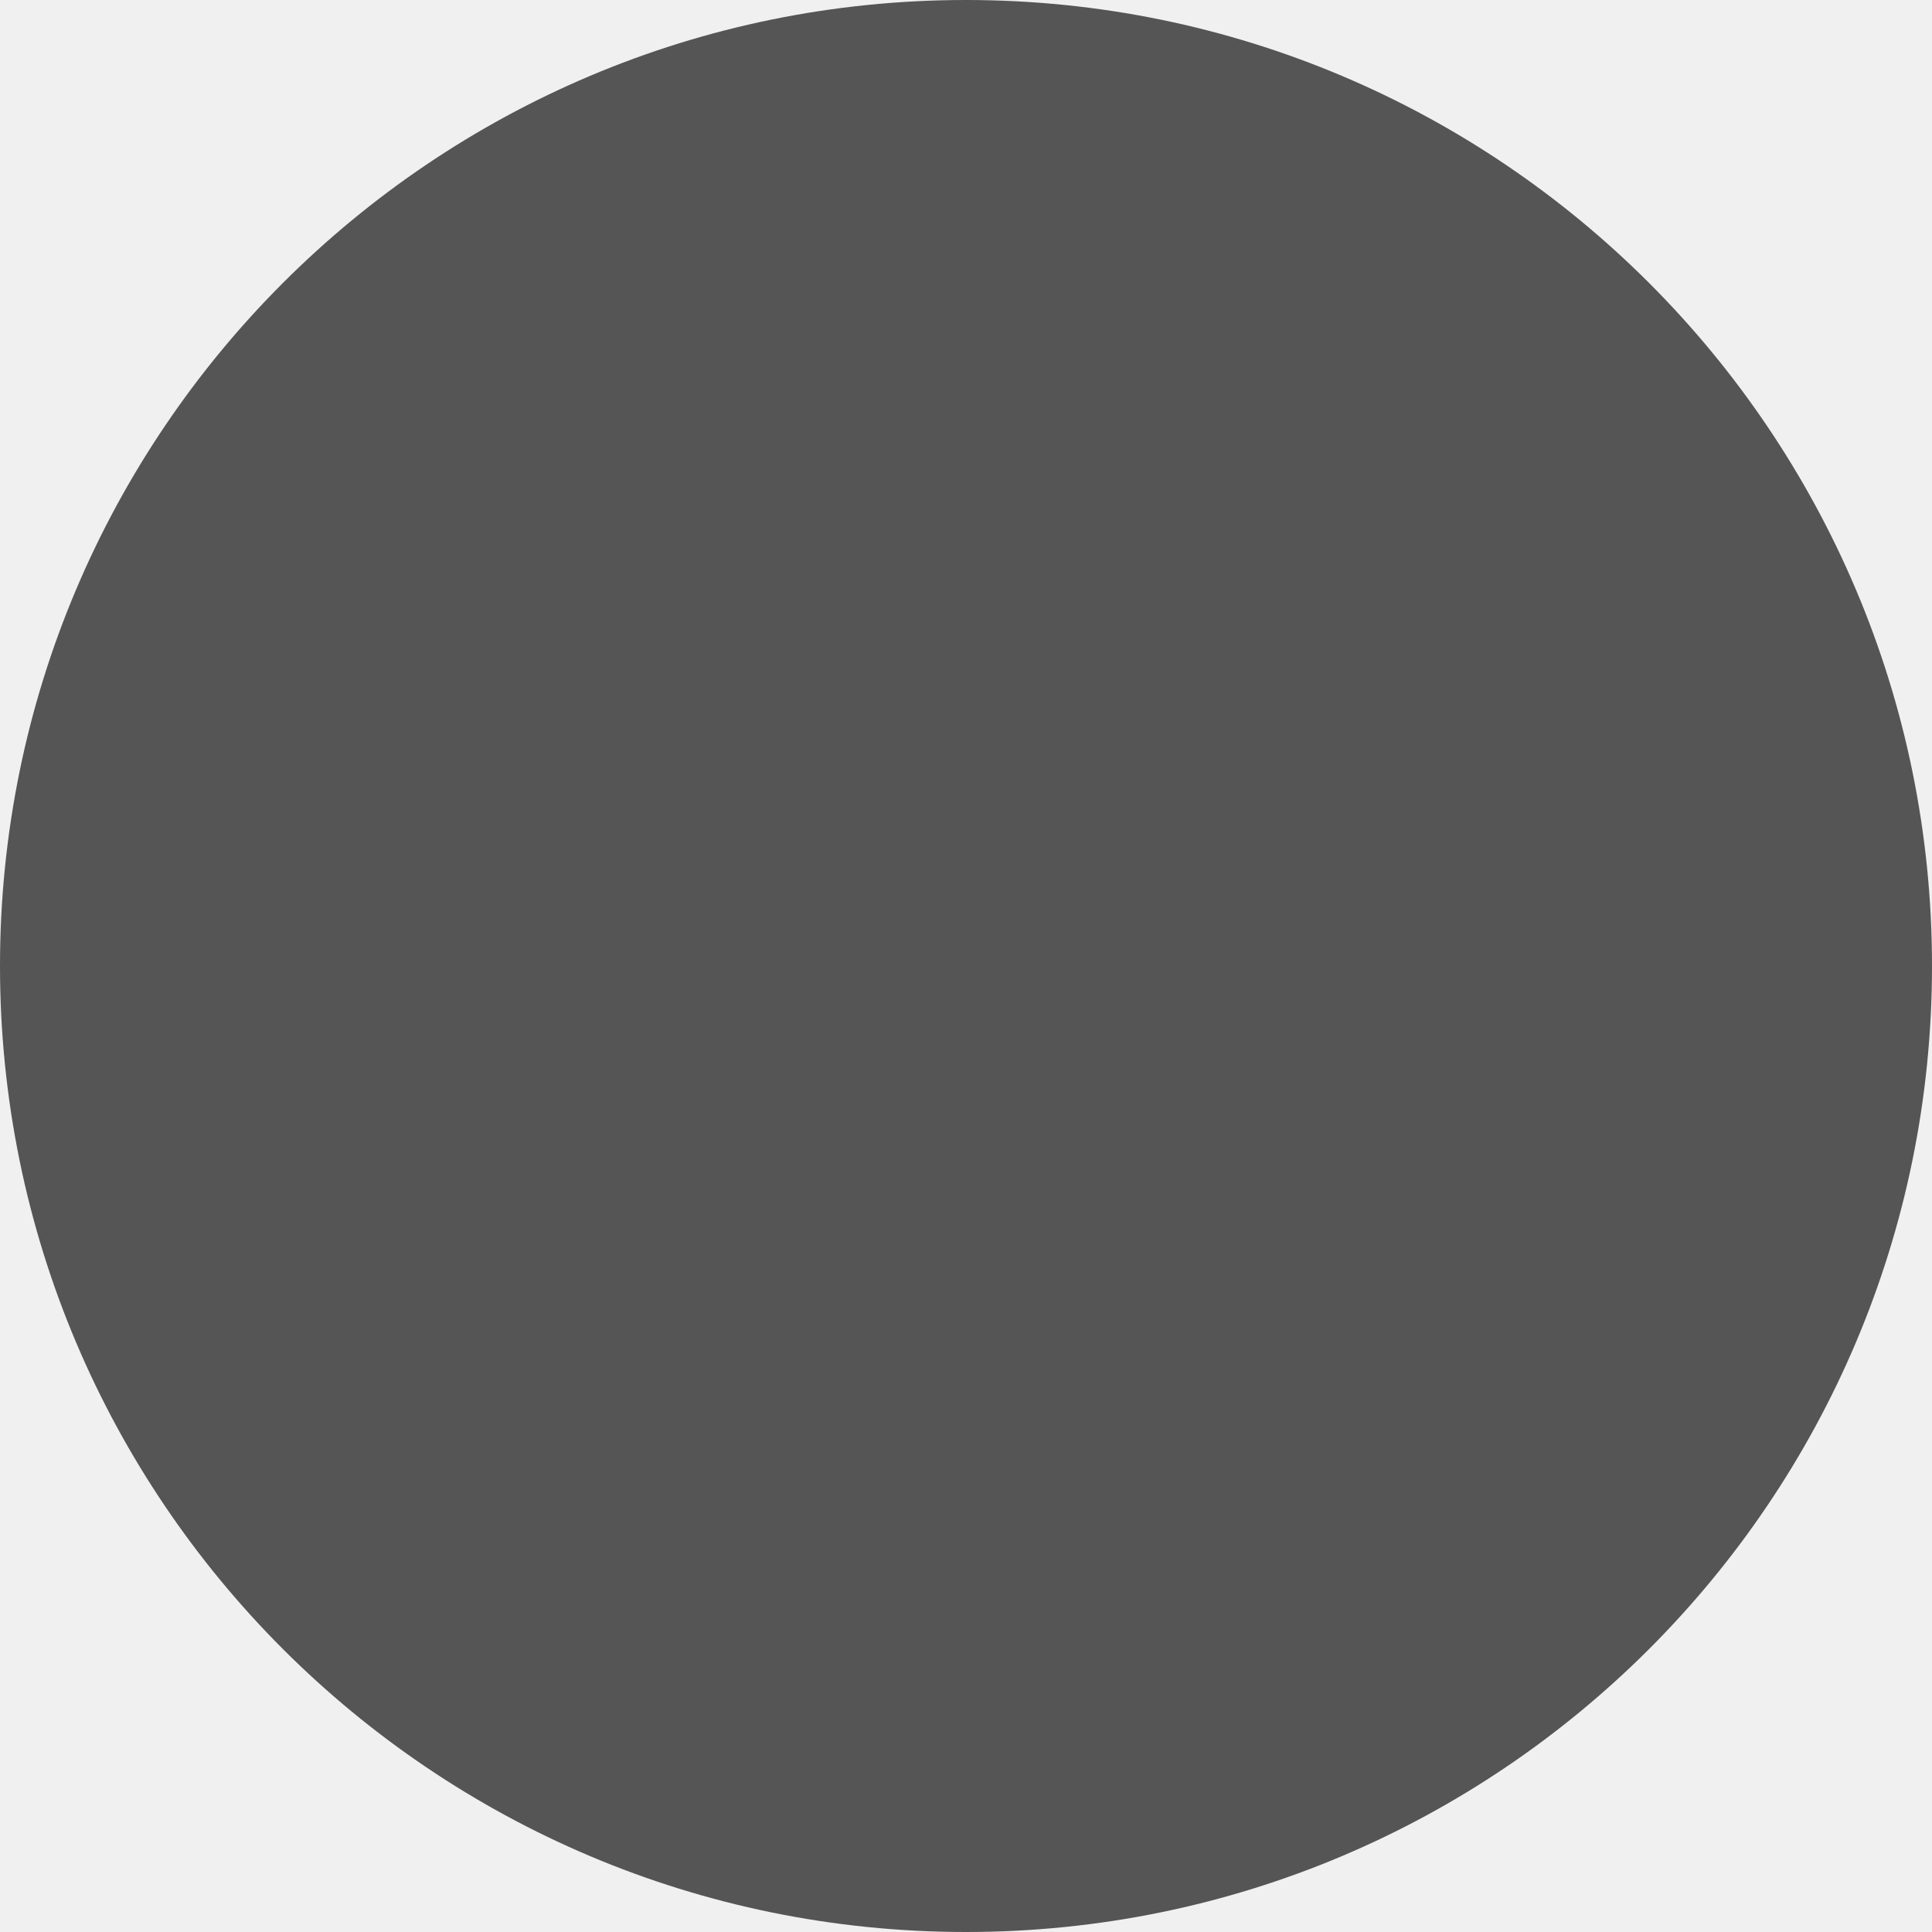
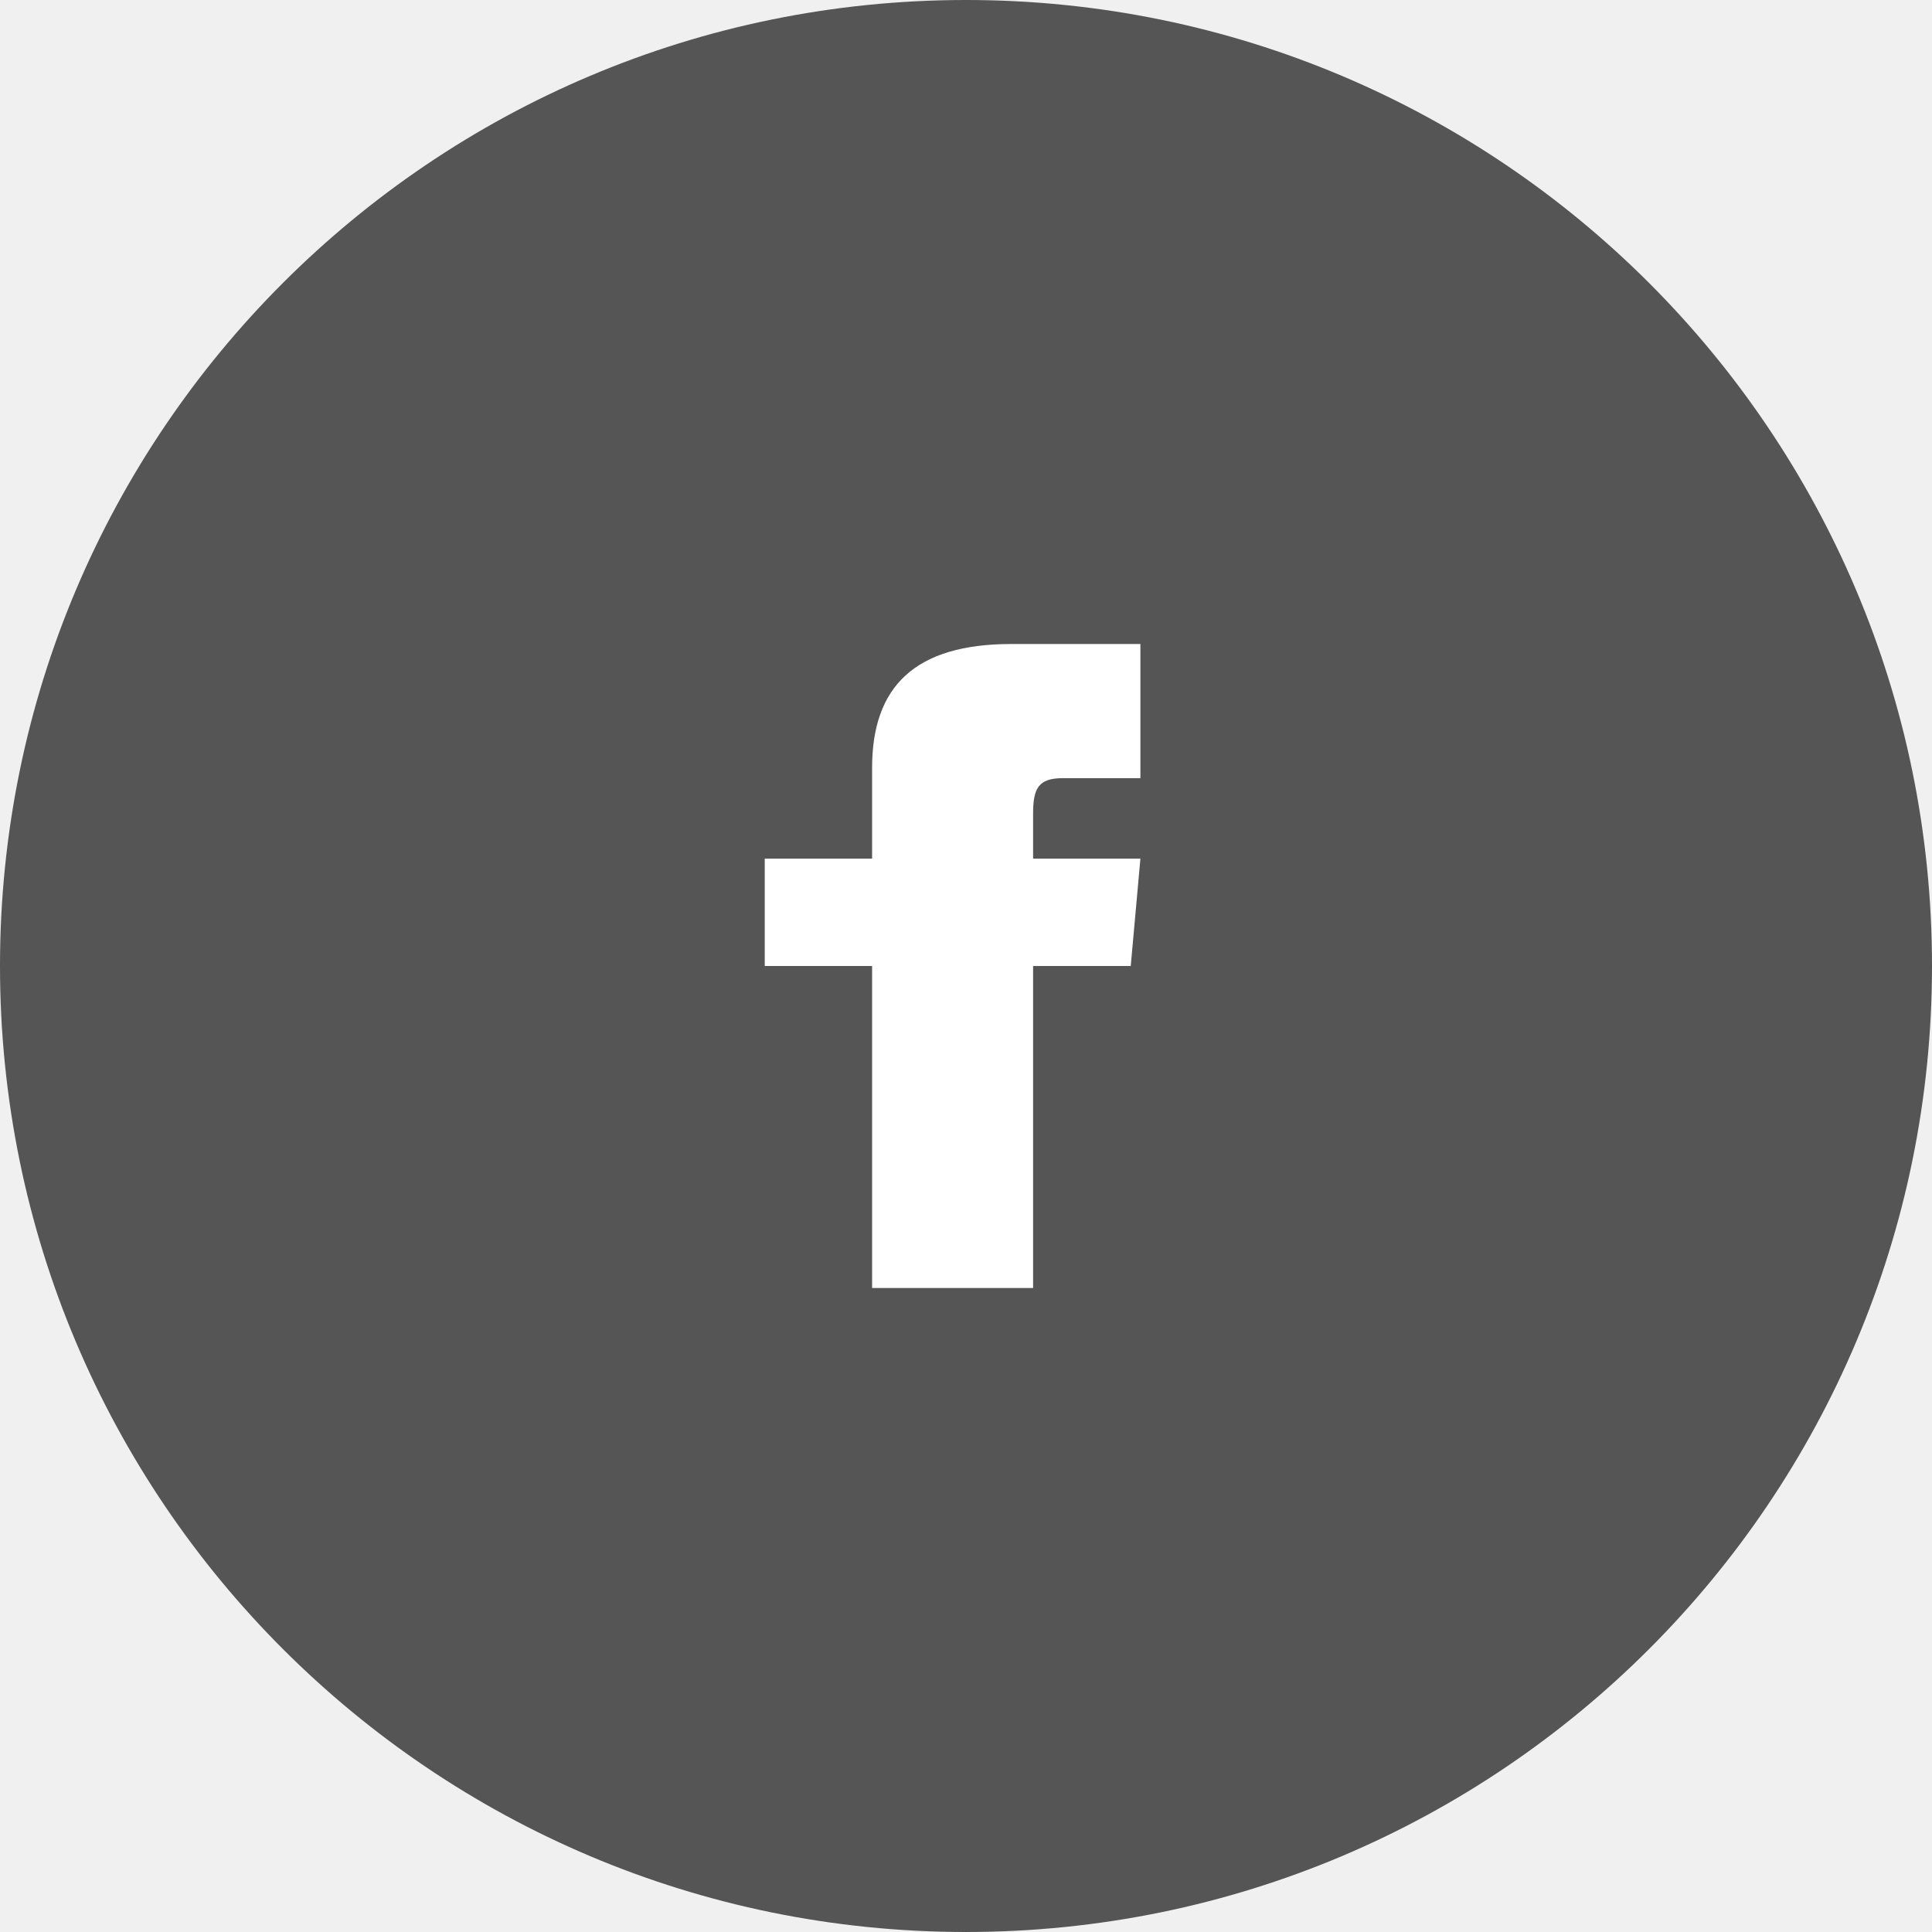
<svg xmlns="http://www.w3.org/2000/svg" width="48" height="48" viewBox="0 0 48 48" fill="none">
  <path d="M24 48C37.255 48 48 37.255 48 24C48 10.745 37.255 0 24 0C10.745 0 0 10.745 0 24C0 37.255 10.745 48 24 48Z" fill="#555555" />
+   <path d="M21.667 21.333H19V24H21.667V32H25.667V24H28.093L28.333 21.333H25.667V20.223C25.667 19.585 25.795 19.333 26.411 19.333H28.333V16H25.128C22.731 16 21.667 17.056 21.667 19.077V21.333Z" fill="white" />
</svg>
